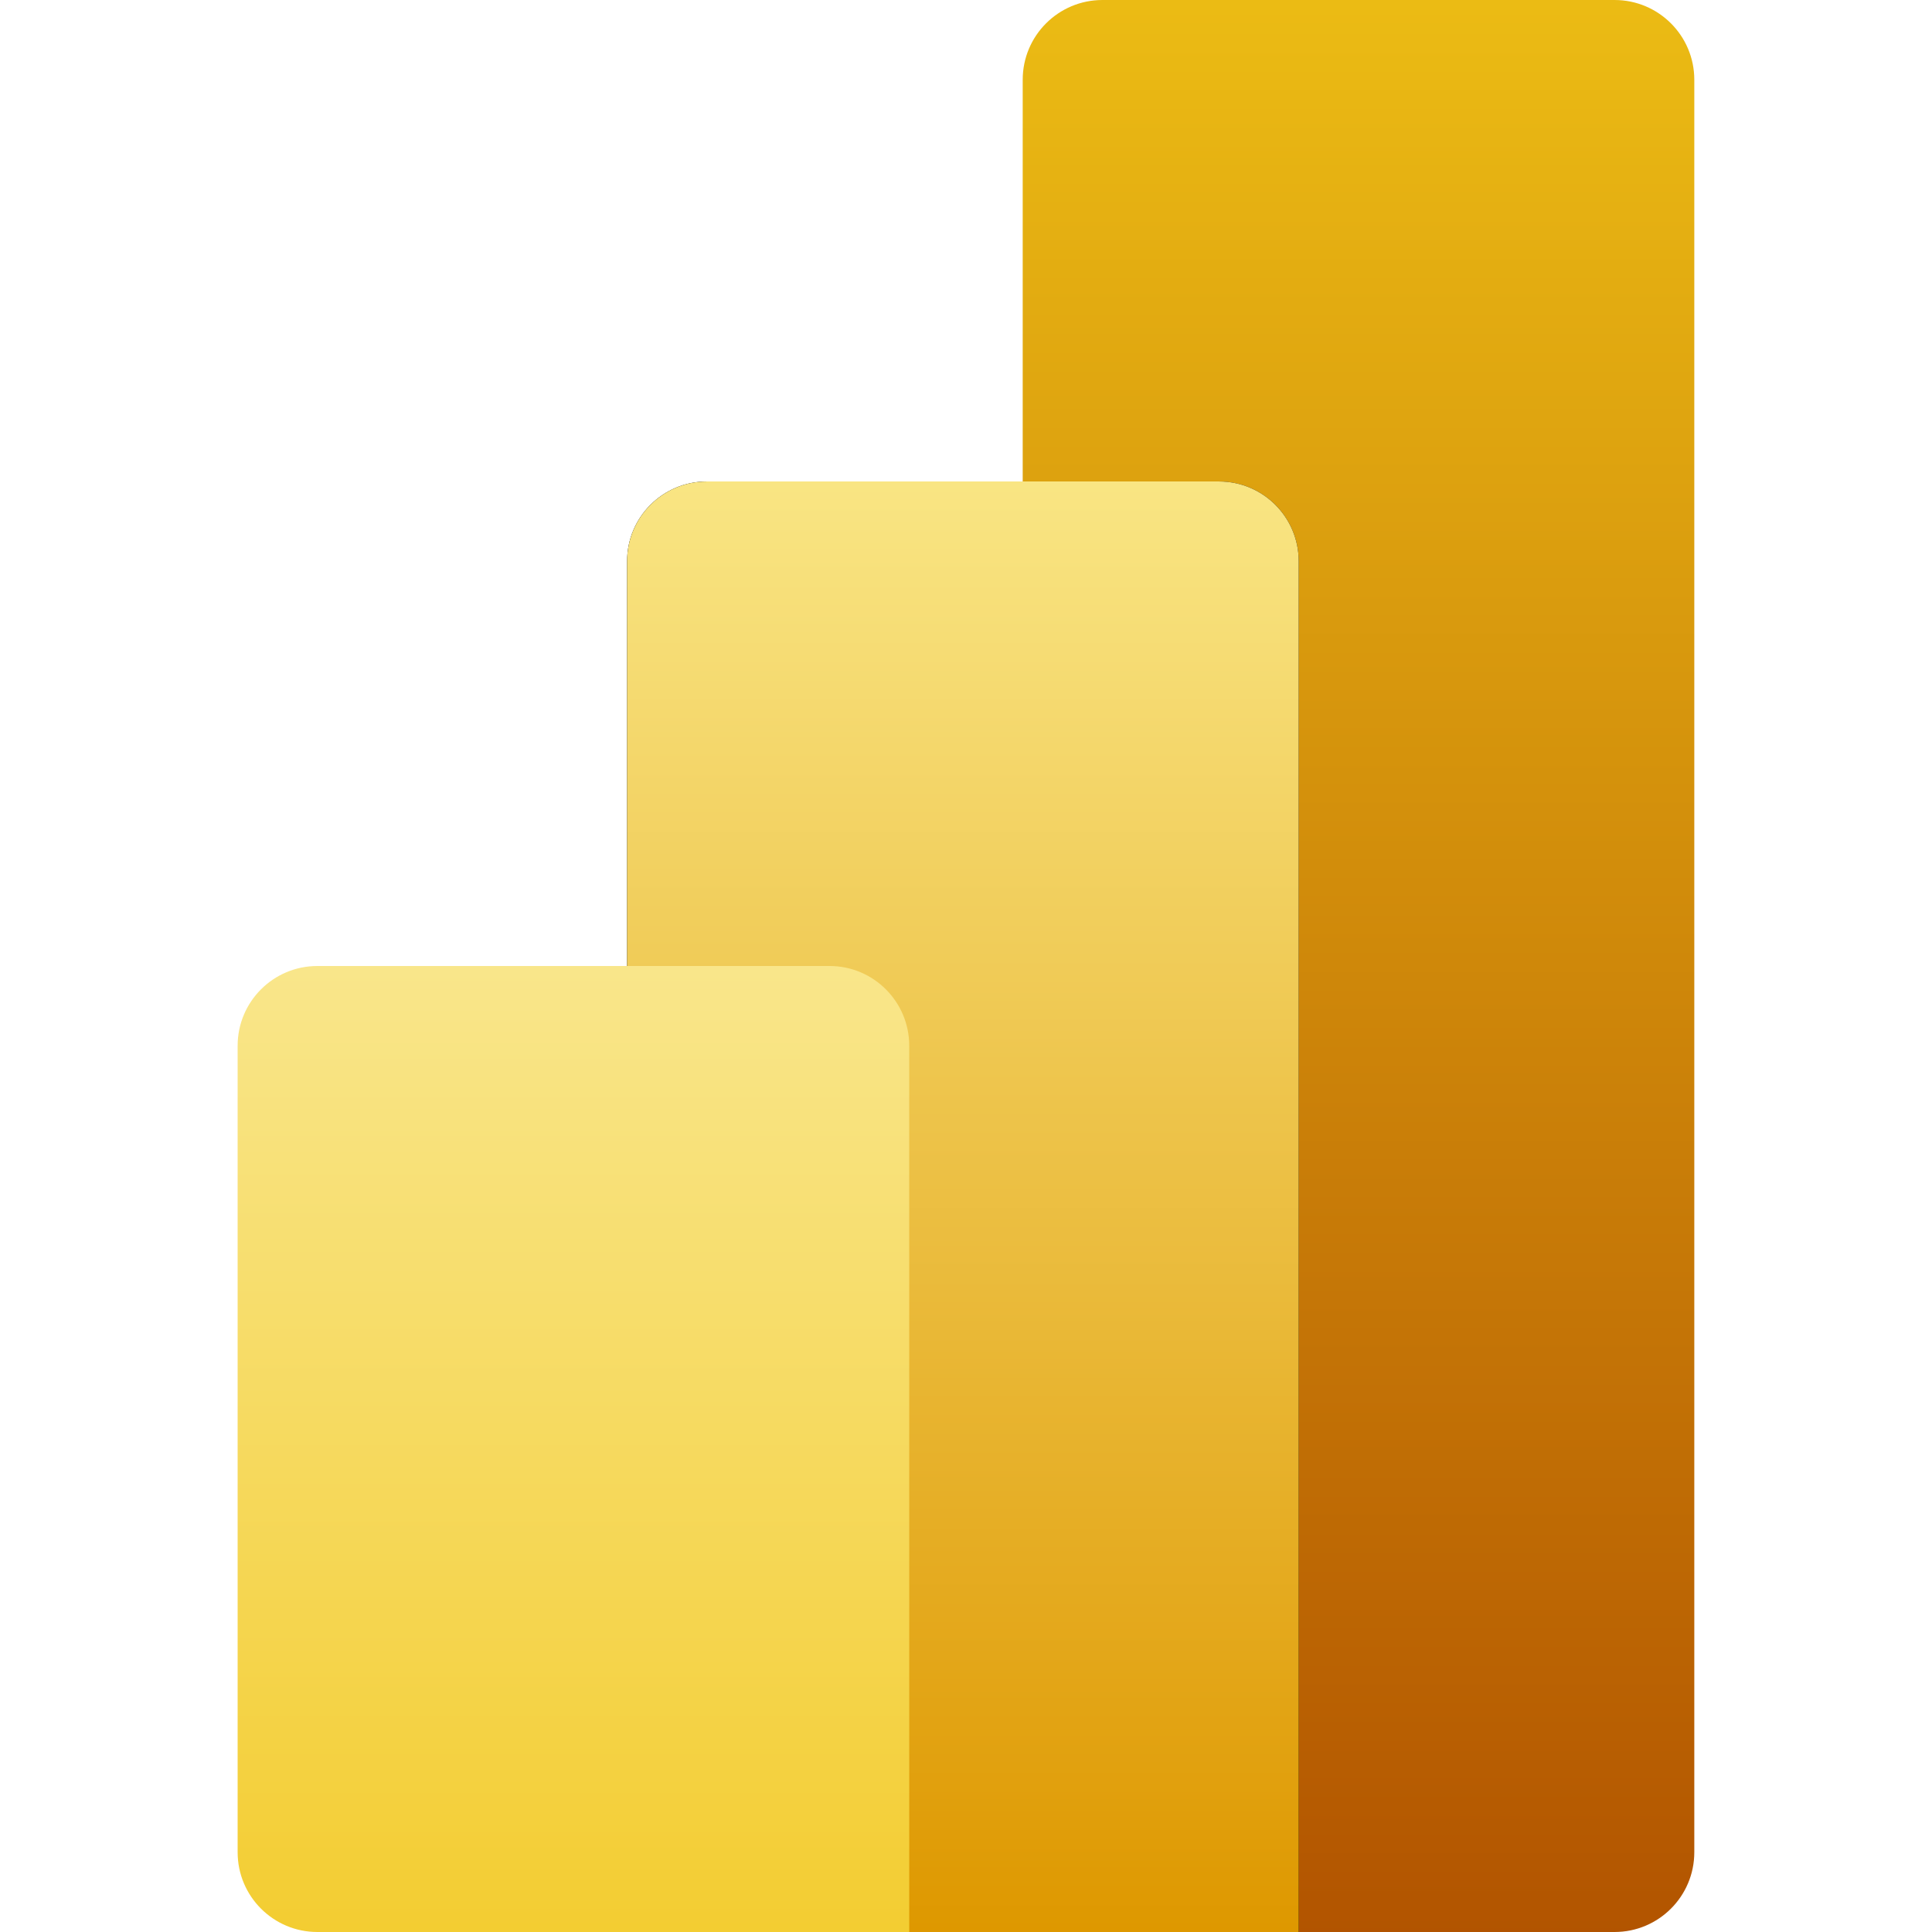
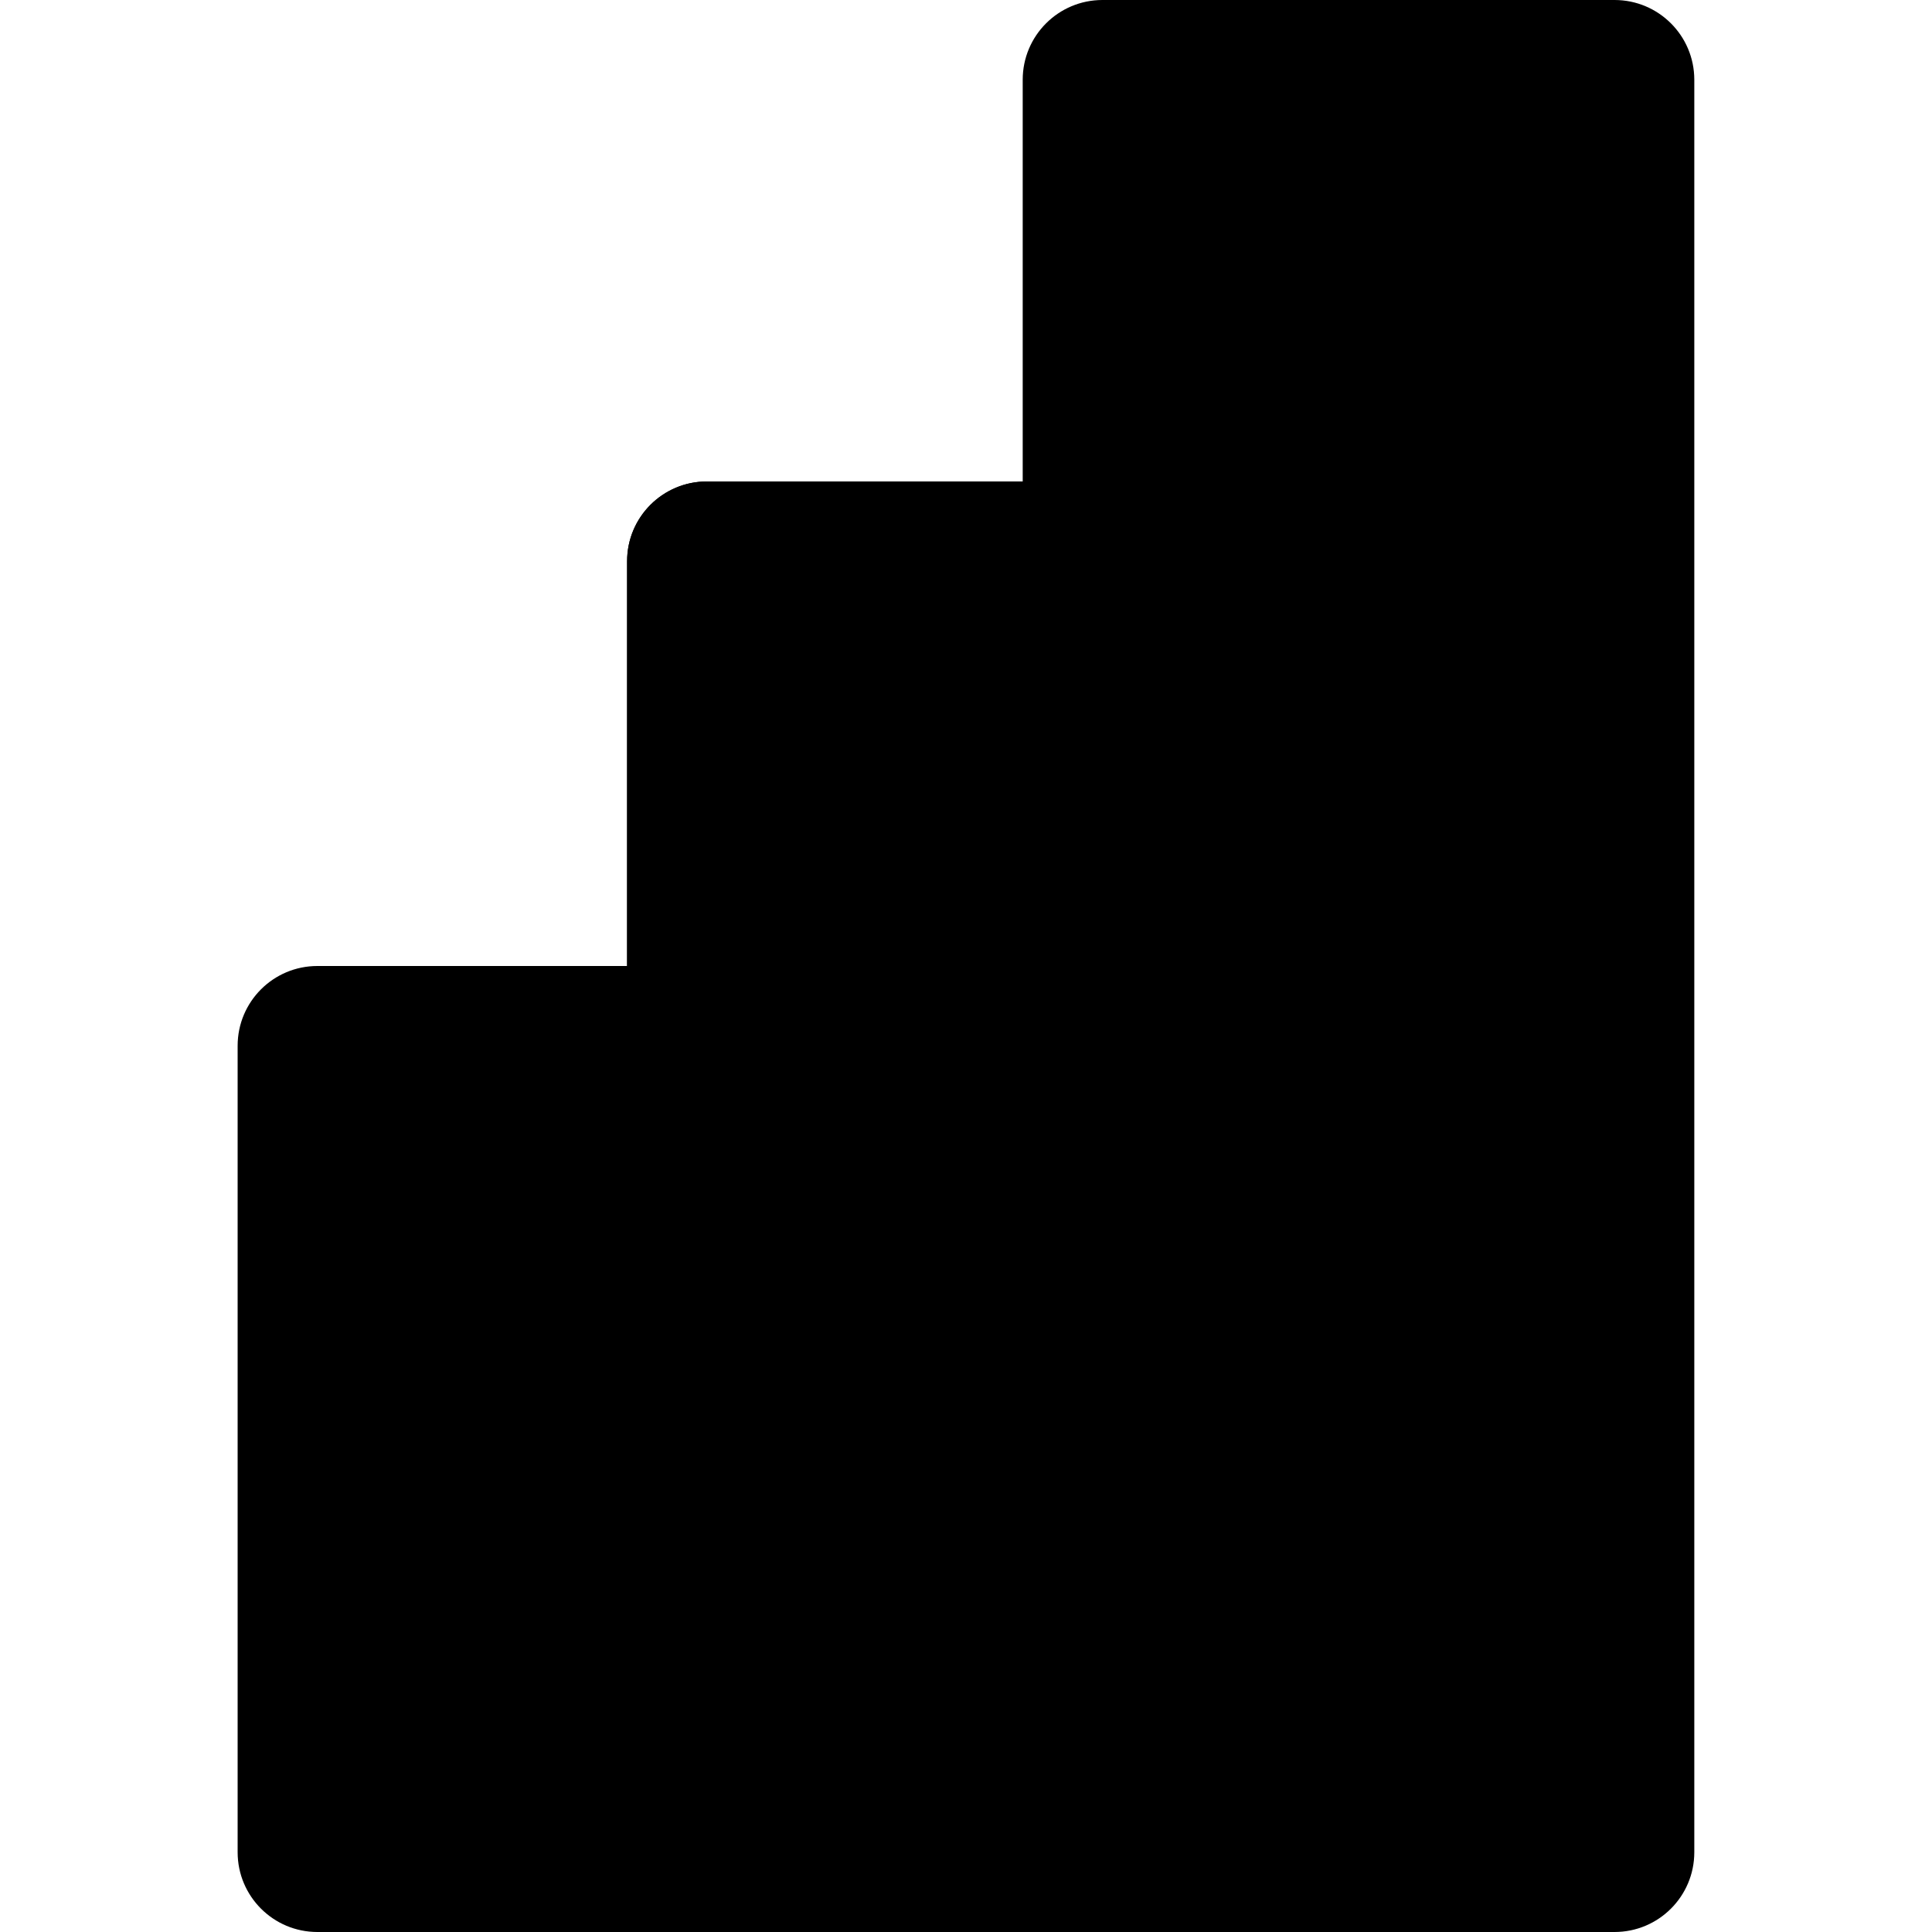
<svg xmlns="http://www.w3.org/2000/svg" fill="none" viewBox="0 0 460 460">
-   <path fill="url(#a)" d="M384.421 0H262.485C252 0 243.501 8.5 243.501 18.984v422.032c0 10.485 8.499 18.984 18.984 18.984h121.936c10.485 0 18.984-8.499 18.984-18.984V18.984C403.405 8.5 394.906 0 384.421 0Z" />
-   <path fill="#000" fill-rule="evenodd" d="M309.215 441.016V460H168.294c-10.485 0-18.984-8.499-18.984-18.984V133.619c0-10.485 8.499-18.984 18.984-18.984h121.937c10.485 0 18.984 8.499 18.984 18.984v307.397Z" clip-rule="evenodd" />
-   <path fill="url(#b)" fill-rule="evenodd" d="M309.215 441.016V460H168.294c-10.485 0-18.984-8.499-18.984-18.984V133.619c0-10.485 8.499-18.984 18.984-18.984h121.937c10.485 0 18.984 8.499 18.984 18.984v307.397Z" clip-rule="evenodd" />
-   <path fill="url(#c)" fill-rule="evenodd" d="M216.485 441.016V460H75.565c-10.486 0-18.985-8.499-18.985-18.984V248.984c0-10.485 8.499-18.984 18.984-18.984h121.937c10.485 0 18.984 8.499 18.984 18.984v192.032Z" clip-rule="evenodd" />
+   <path fill="currentColor" d="M384.421 0H262.485C252 0 243.501 8.5 243.501 18.984v422.032c0 10.485 8.499 18.984 18.984 18.984h121.936c10.485 0 18.984-8.499 18.984-18.984V18.984C403.405 8.5 394.906 0 384.421 0Z" />
+   <path fill="currentColor" fill-rule="evenodd" d="M309.215 441.016V460H168.294c-10.485 0-18.984-8.499-18.984-18.984V133.619c0-10.485 8.499-18.984 18.984-18.984h121.937c10.485 0 18.984 8.499 18.984 18.984v307.397Z" clip-rule="evenodd" />
+   <path fill="currentColor" fill-rule="evenodd" d="M309.215 441.016V460H168.294c-10.485 0-18.984-8.499-18.984-18.984V133.619c0-10.485 8.499-18.984 18.984-18.984h121.937c10.485 0 18.984 8.499 18.984 18.984v307.397Z" clip-rule="evenodd" />
+   <path fill="currentColor" fill-rule="evenodd" d="M216.485 441.016V460H75.565c-10.486 0-18.985-8.499-18.985-18.984V248.984c0-10.485 8.499-18.984 18.984-18.984h121.937c10.485 0 18.984 8.499 18.984 18.984v192.032Z" clip-rule="evenodd" />
  <defs>
    <linearGradient id="a" x1="323.628" x2="323.628" y1="1.387" y2="461.387" gradientUnits="userSpaceOnUse">
-       <stop stop-color="#EBBB14" />
-       <stop offset="1" stop-color="#B25400" />
+       <stop stop-color="currentColor" />
+       <stop offset="1" stop-color="currentColor" />
    </linearGradient>
    <linearGradient id="b" x1="229.438" x2="229.438" y1="114.934" y2="460.299" gradientUnits="userSpaceOnUse">
-       <stop stop-color="#F9E583" />
-       <stop offset="1" stop-color="#DE9800" />
+       <stop stop-color="currentColor" />
+       <stop offset="1" stop-color="currentColor" />
    </linearGradient>
    <linearGradient id="c" x1="136.708" x2="136.708" y1="229.102" y2="459.102" gradientUnits="userSpaceOnUse">
-       <stop stop-color="#F9E68B" />
-       <stop offset="1" stop-color="#F3CD32" />
+       <stop stop-color="currentColor" />
+       <stop offset="1" stop-color="currentColor" />
    </linearGradient>
  </defs>
</svg>
